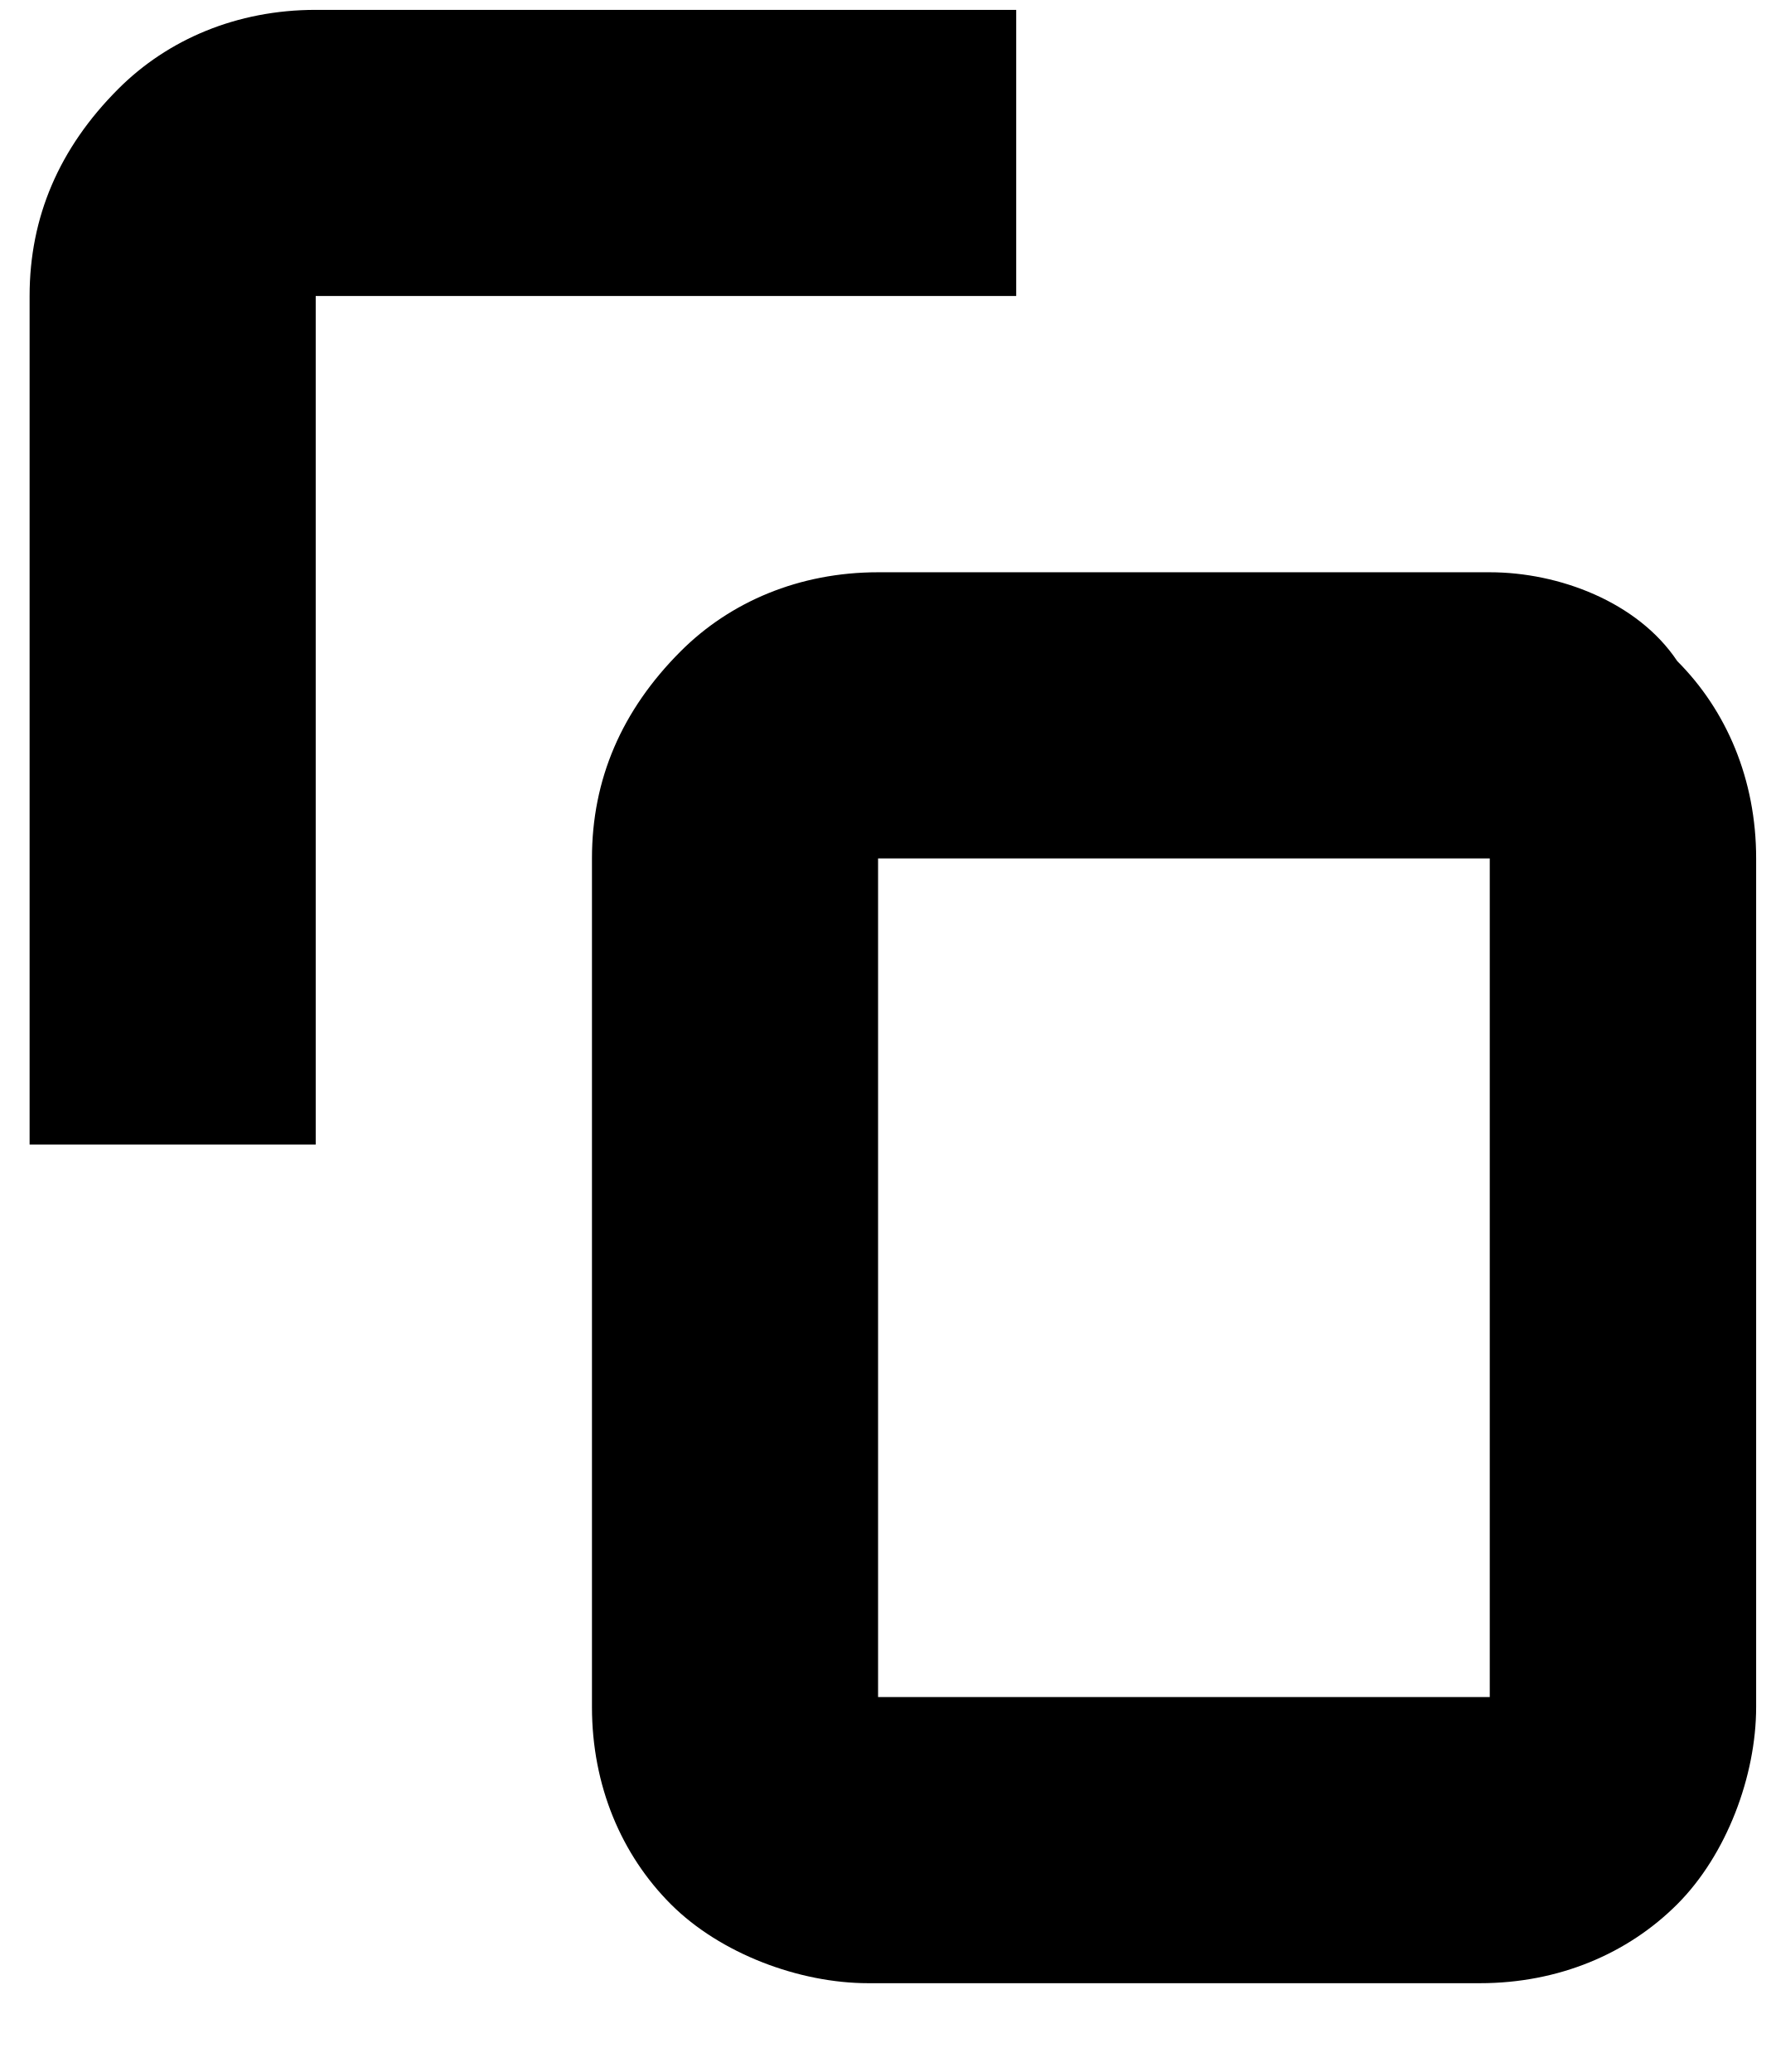
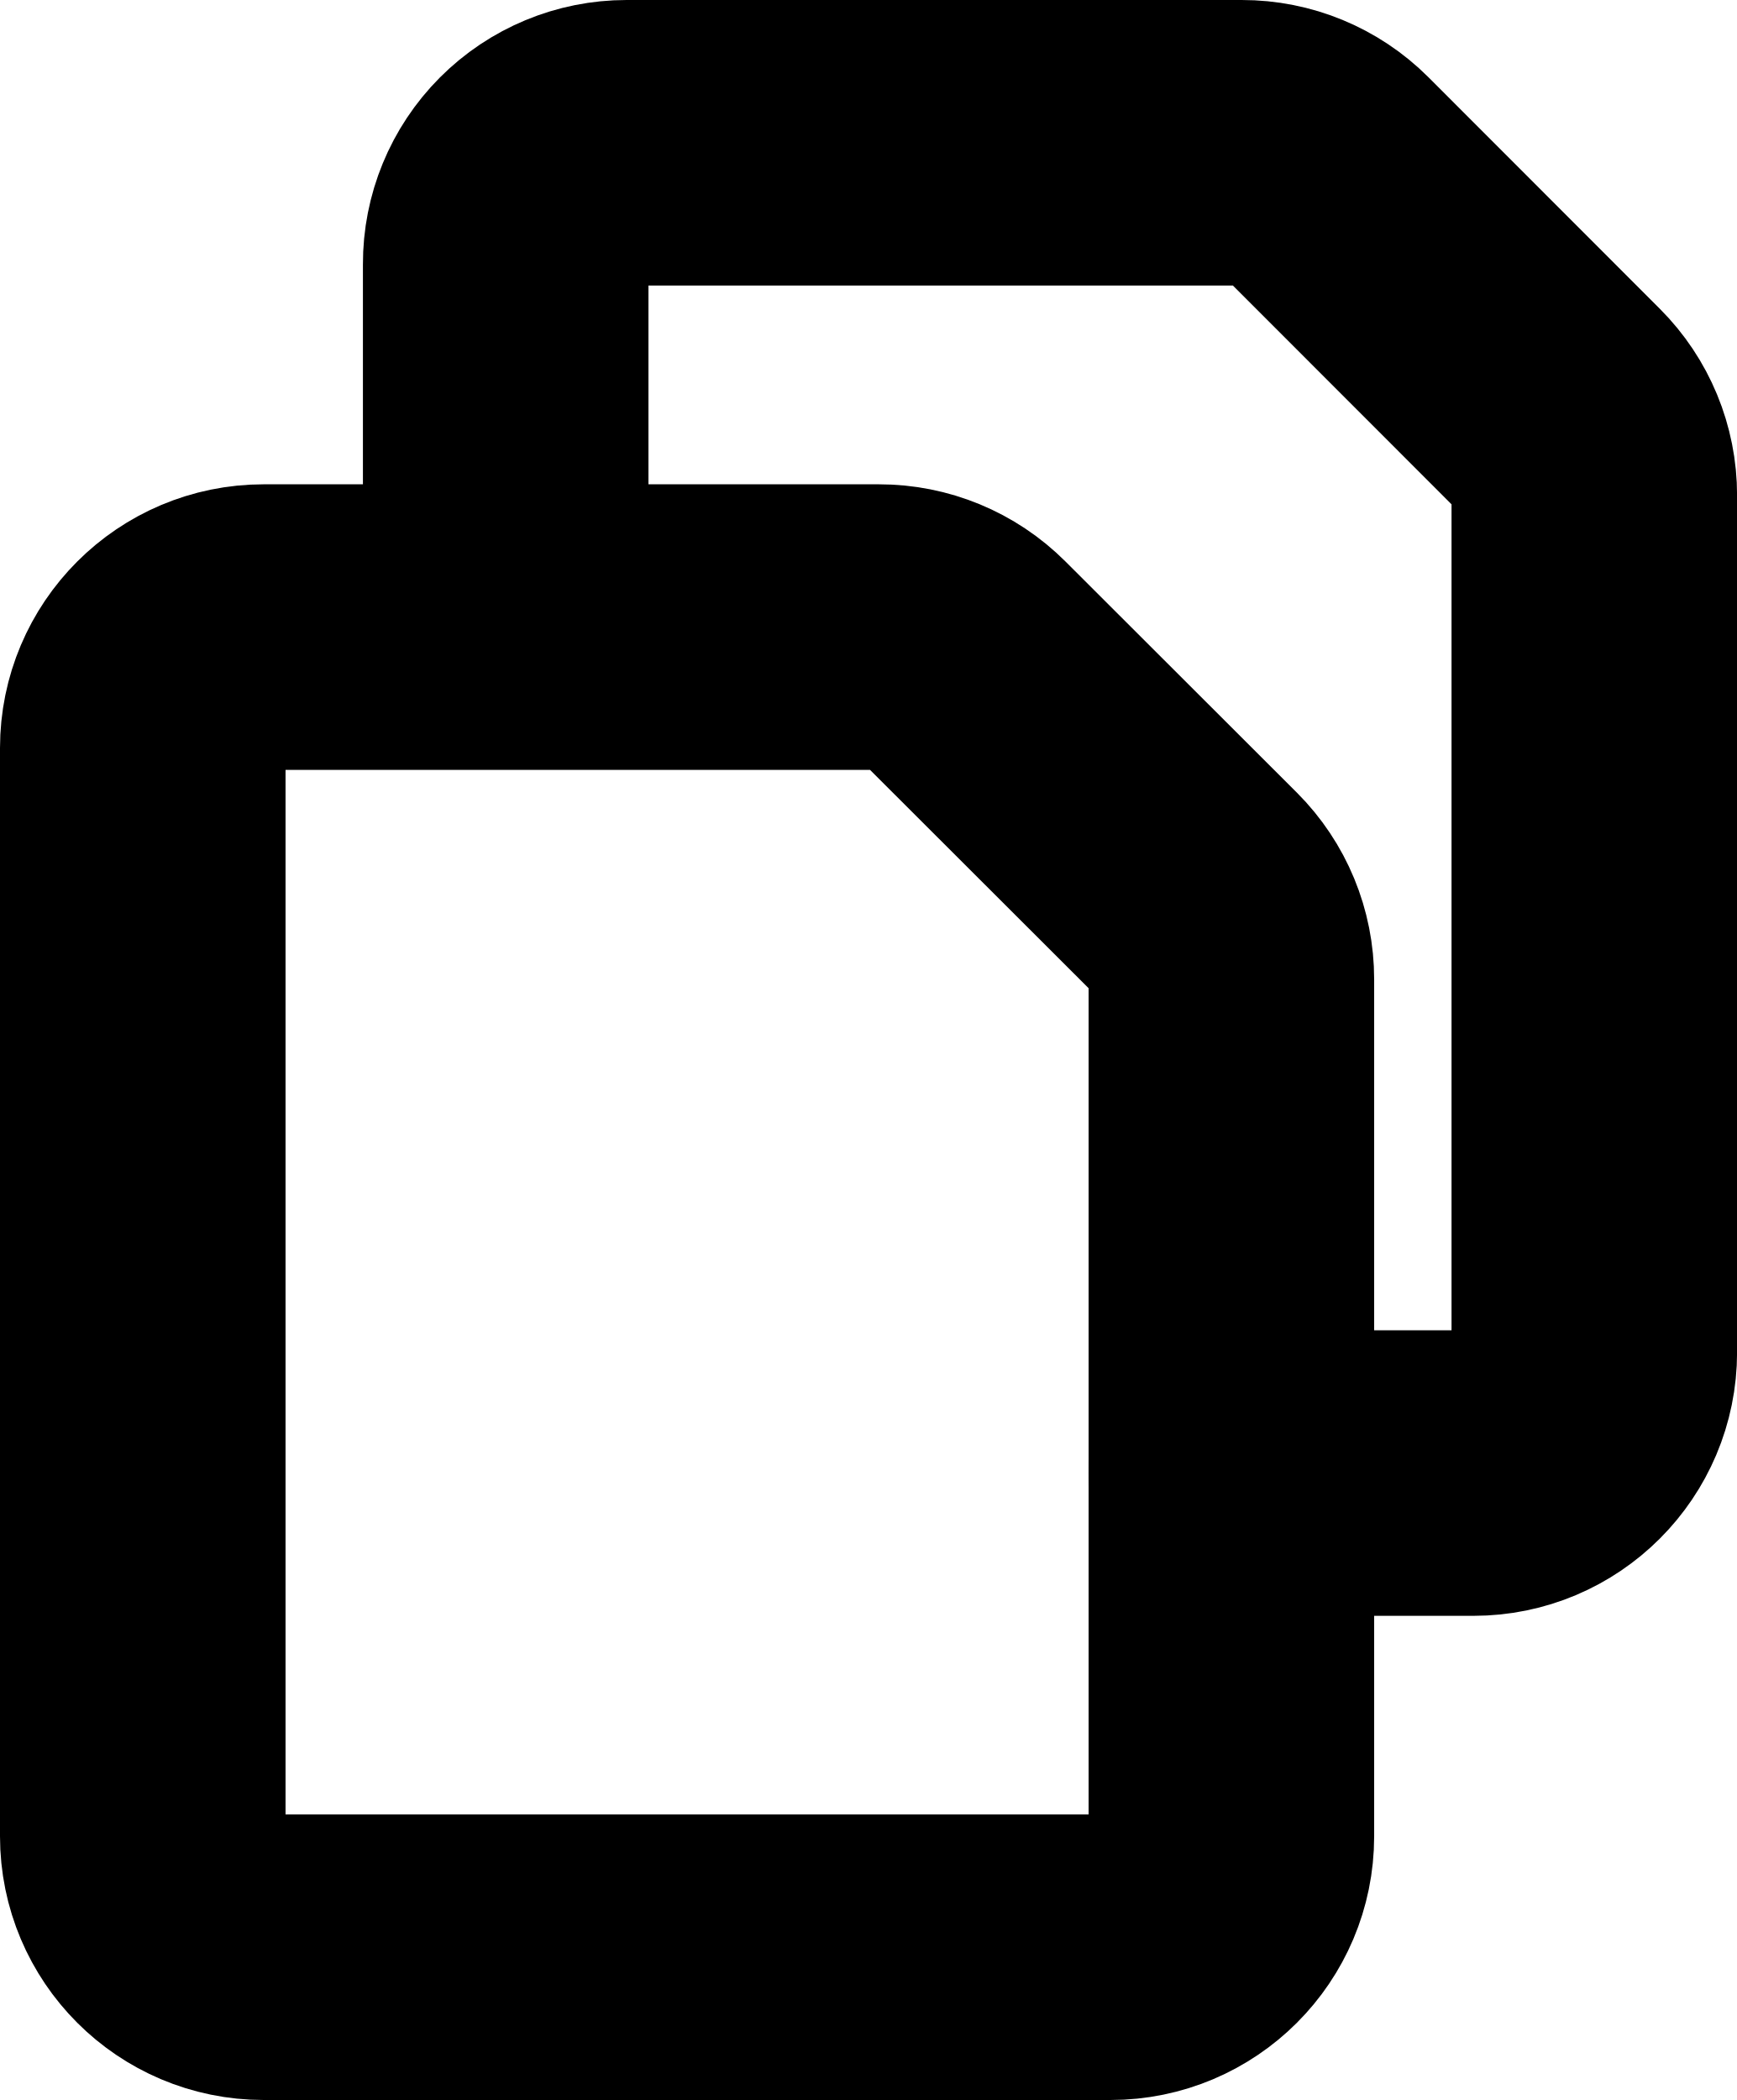
- <svg xmlns="http://www.w3.org/2000/svg" viewBox="0 0 18 21">
-   <path d="M10.3.1H3.2c-.8 0-1.5.3-2 .8C.6 1.5.3 2.2.3 3v8.6h2.9V3h7.1V.1zm4.8 5.7H8.9c-.8 0-1.5.3-2 .8-.6.6-.9 1.3-.9 2.1v8.6c0 .8.3 1.5.8 2s1.3.8 2 .8H15c.8 0 1.5-.3 2-.8s.8-1.3.8-2V8.7c0-.8-.3-1.5-.8-2-.4-.6-1.2-.9-1.9-.9zm0 11.4H8.9V8.7h6.2v8.5z" />
+ <svg xmlns="http://www.w3.org/2000/svg" viewBox="0 0 12.166 14.708">
+   <g id="common-file-double-2" transform="translate(-2 0.25)">
+     <path id="Контур_326" data-name="Контур 326" d="M10.625,15.222a.847.847,0,0,1-.847.847H3.847A.847.847,0,0,1,3,15.222V7.6a.847.847,0,0,1,.847-.847H8.156a.847.847,0,0,1,.6.248L10.377,8.62a.847.847,0,0,1,.248.6Z" transform="translate(0 -2.611)" fill="none" stroke="currentColor" stroke-linecap="round" stroke-linejoin="round" stroke-width="2" />
+     <path id="Контур_327" data-name="Контур 327" d="M7.5,4.139V1.6A.847.847,0,0,1,8.347.75h4.309a.847.847,0,0,1,.6.248L14.877,2.62a.847.847,0,0,1,.248.6v6a.847.847,0,0,1-.847.847H12.583" transform="translate(-1.958)" fill="none" stroke="currentColor" stroke-linecap="round" stroke-linejoin="round" stroke-width="2" />
+   </g>
</svg>
